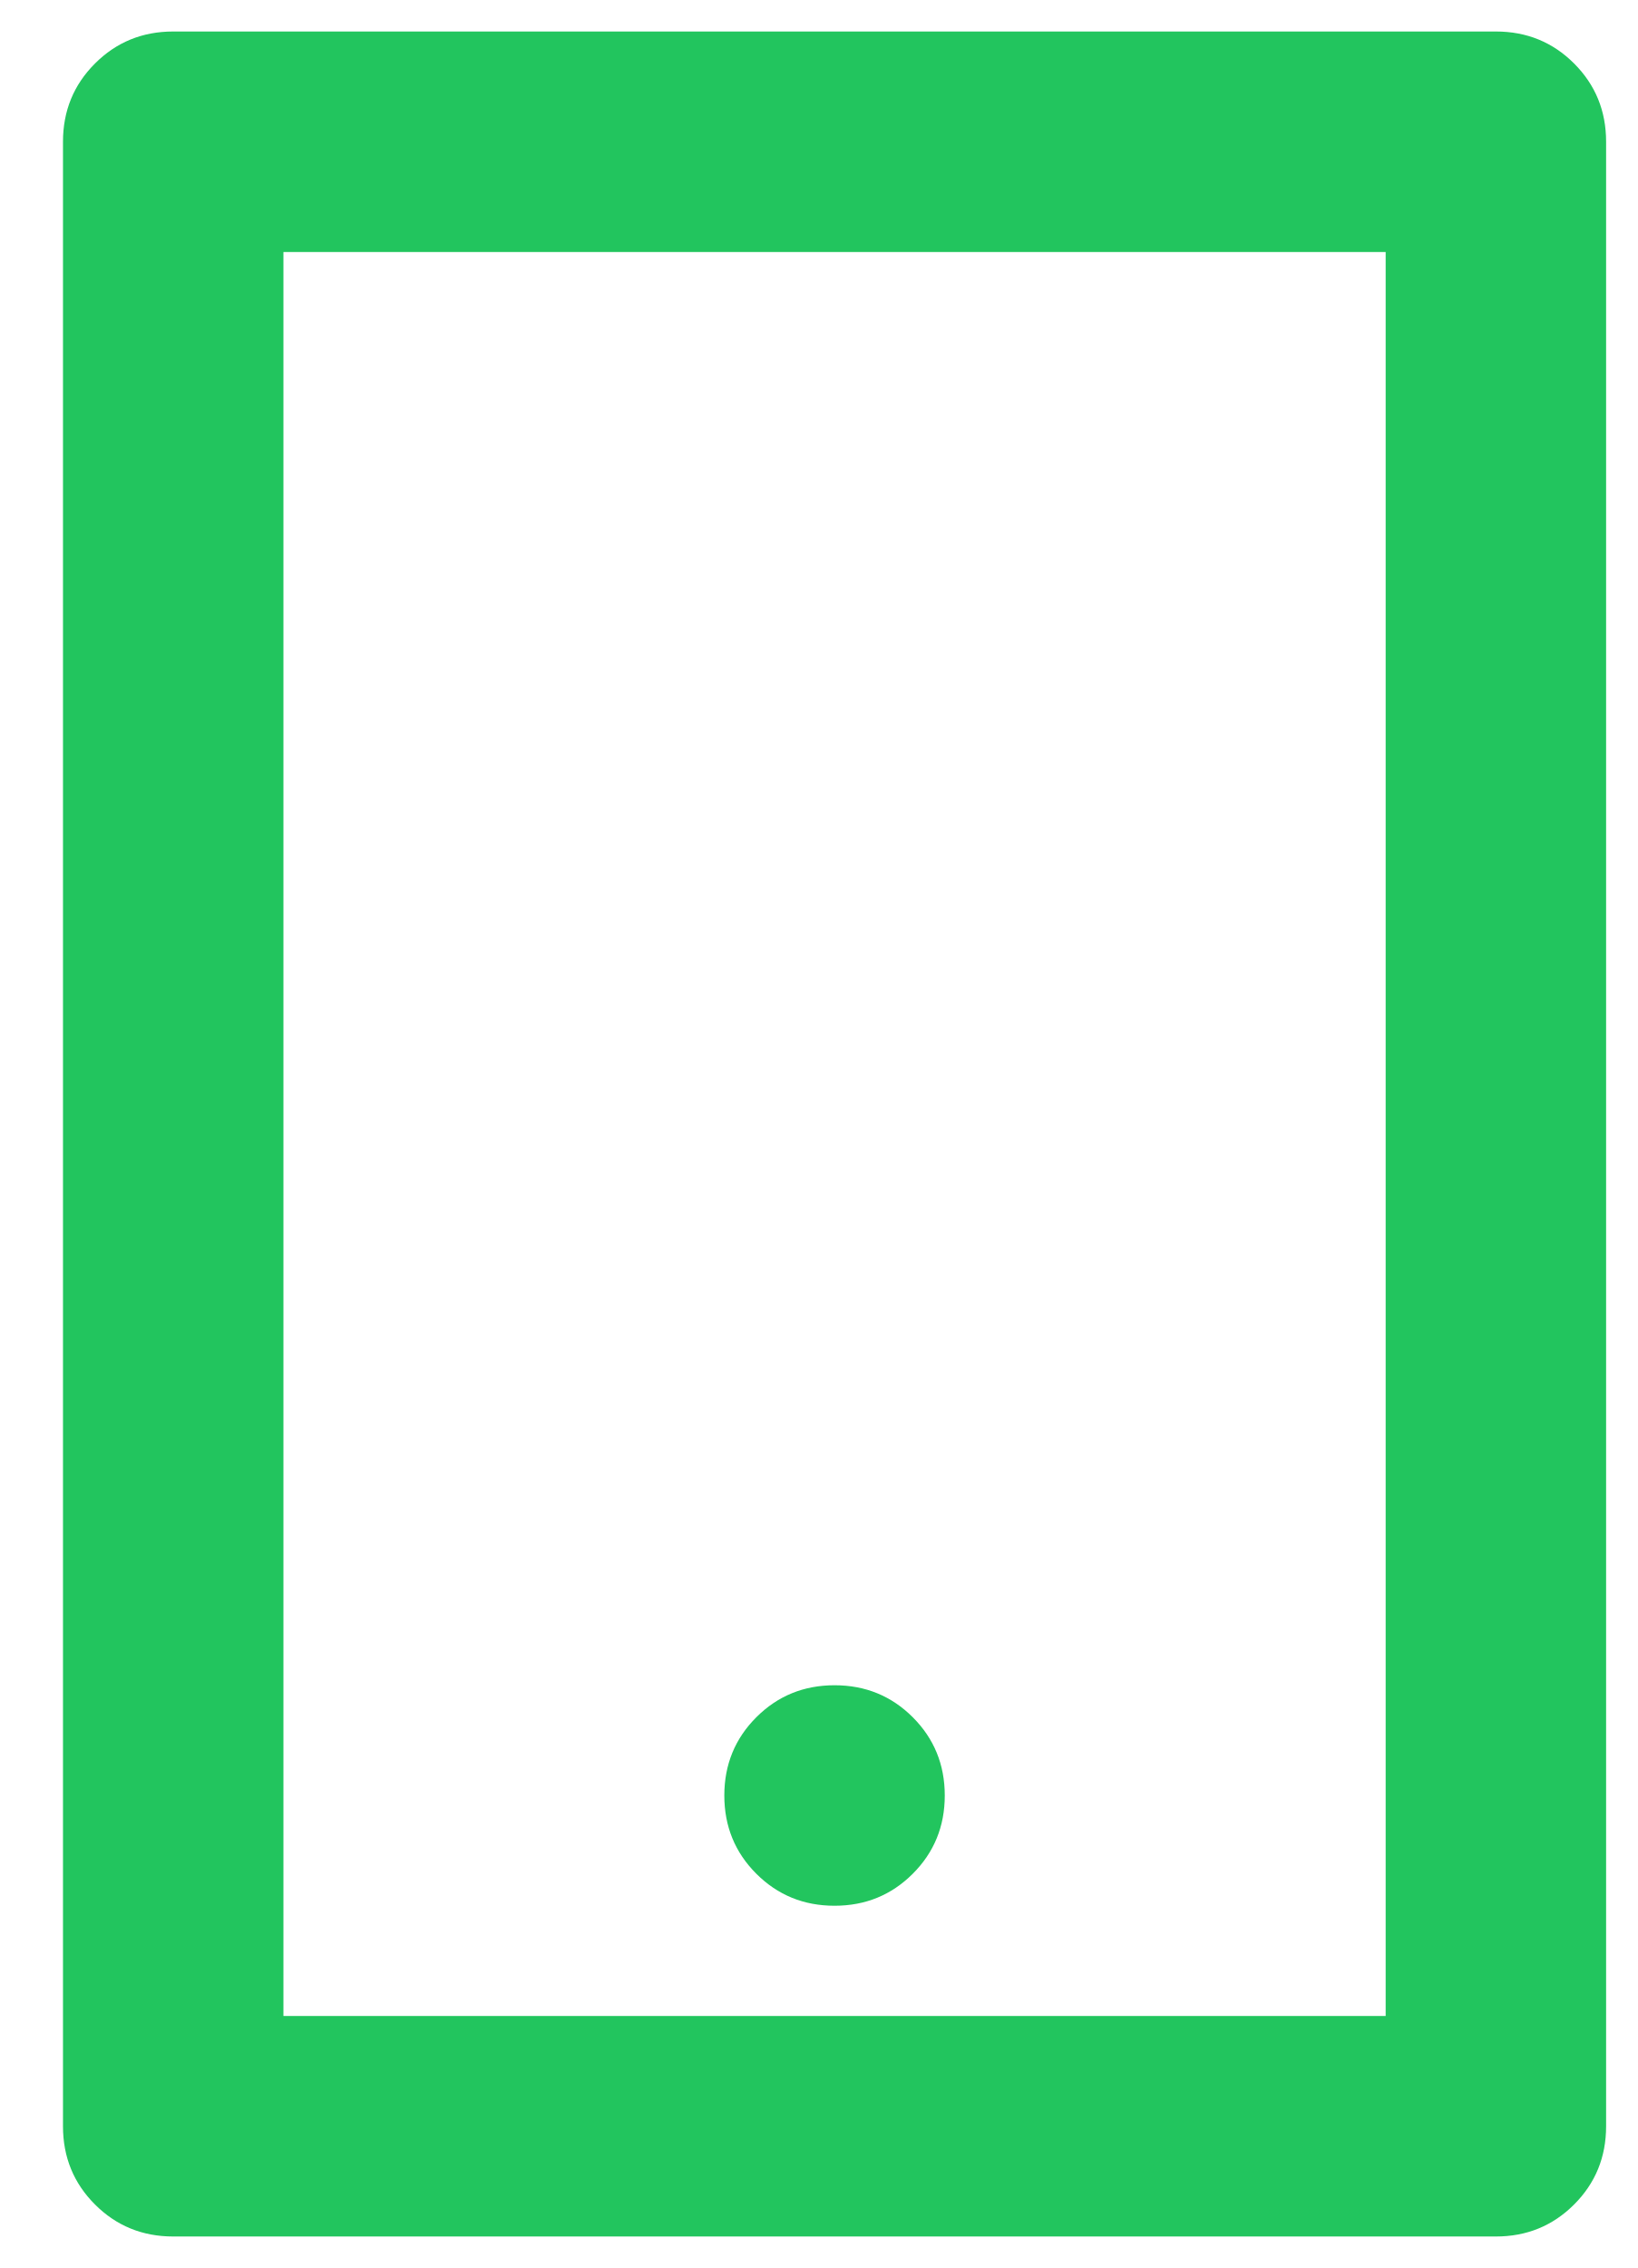
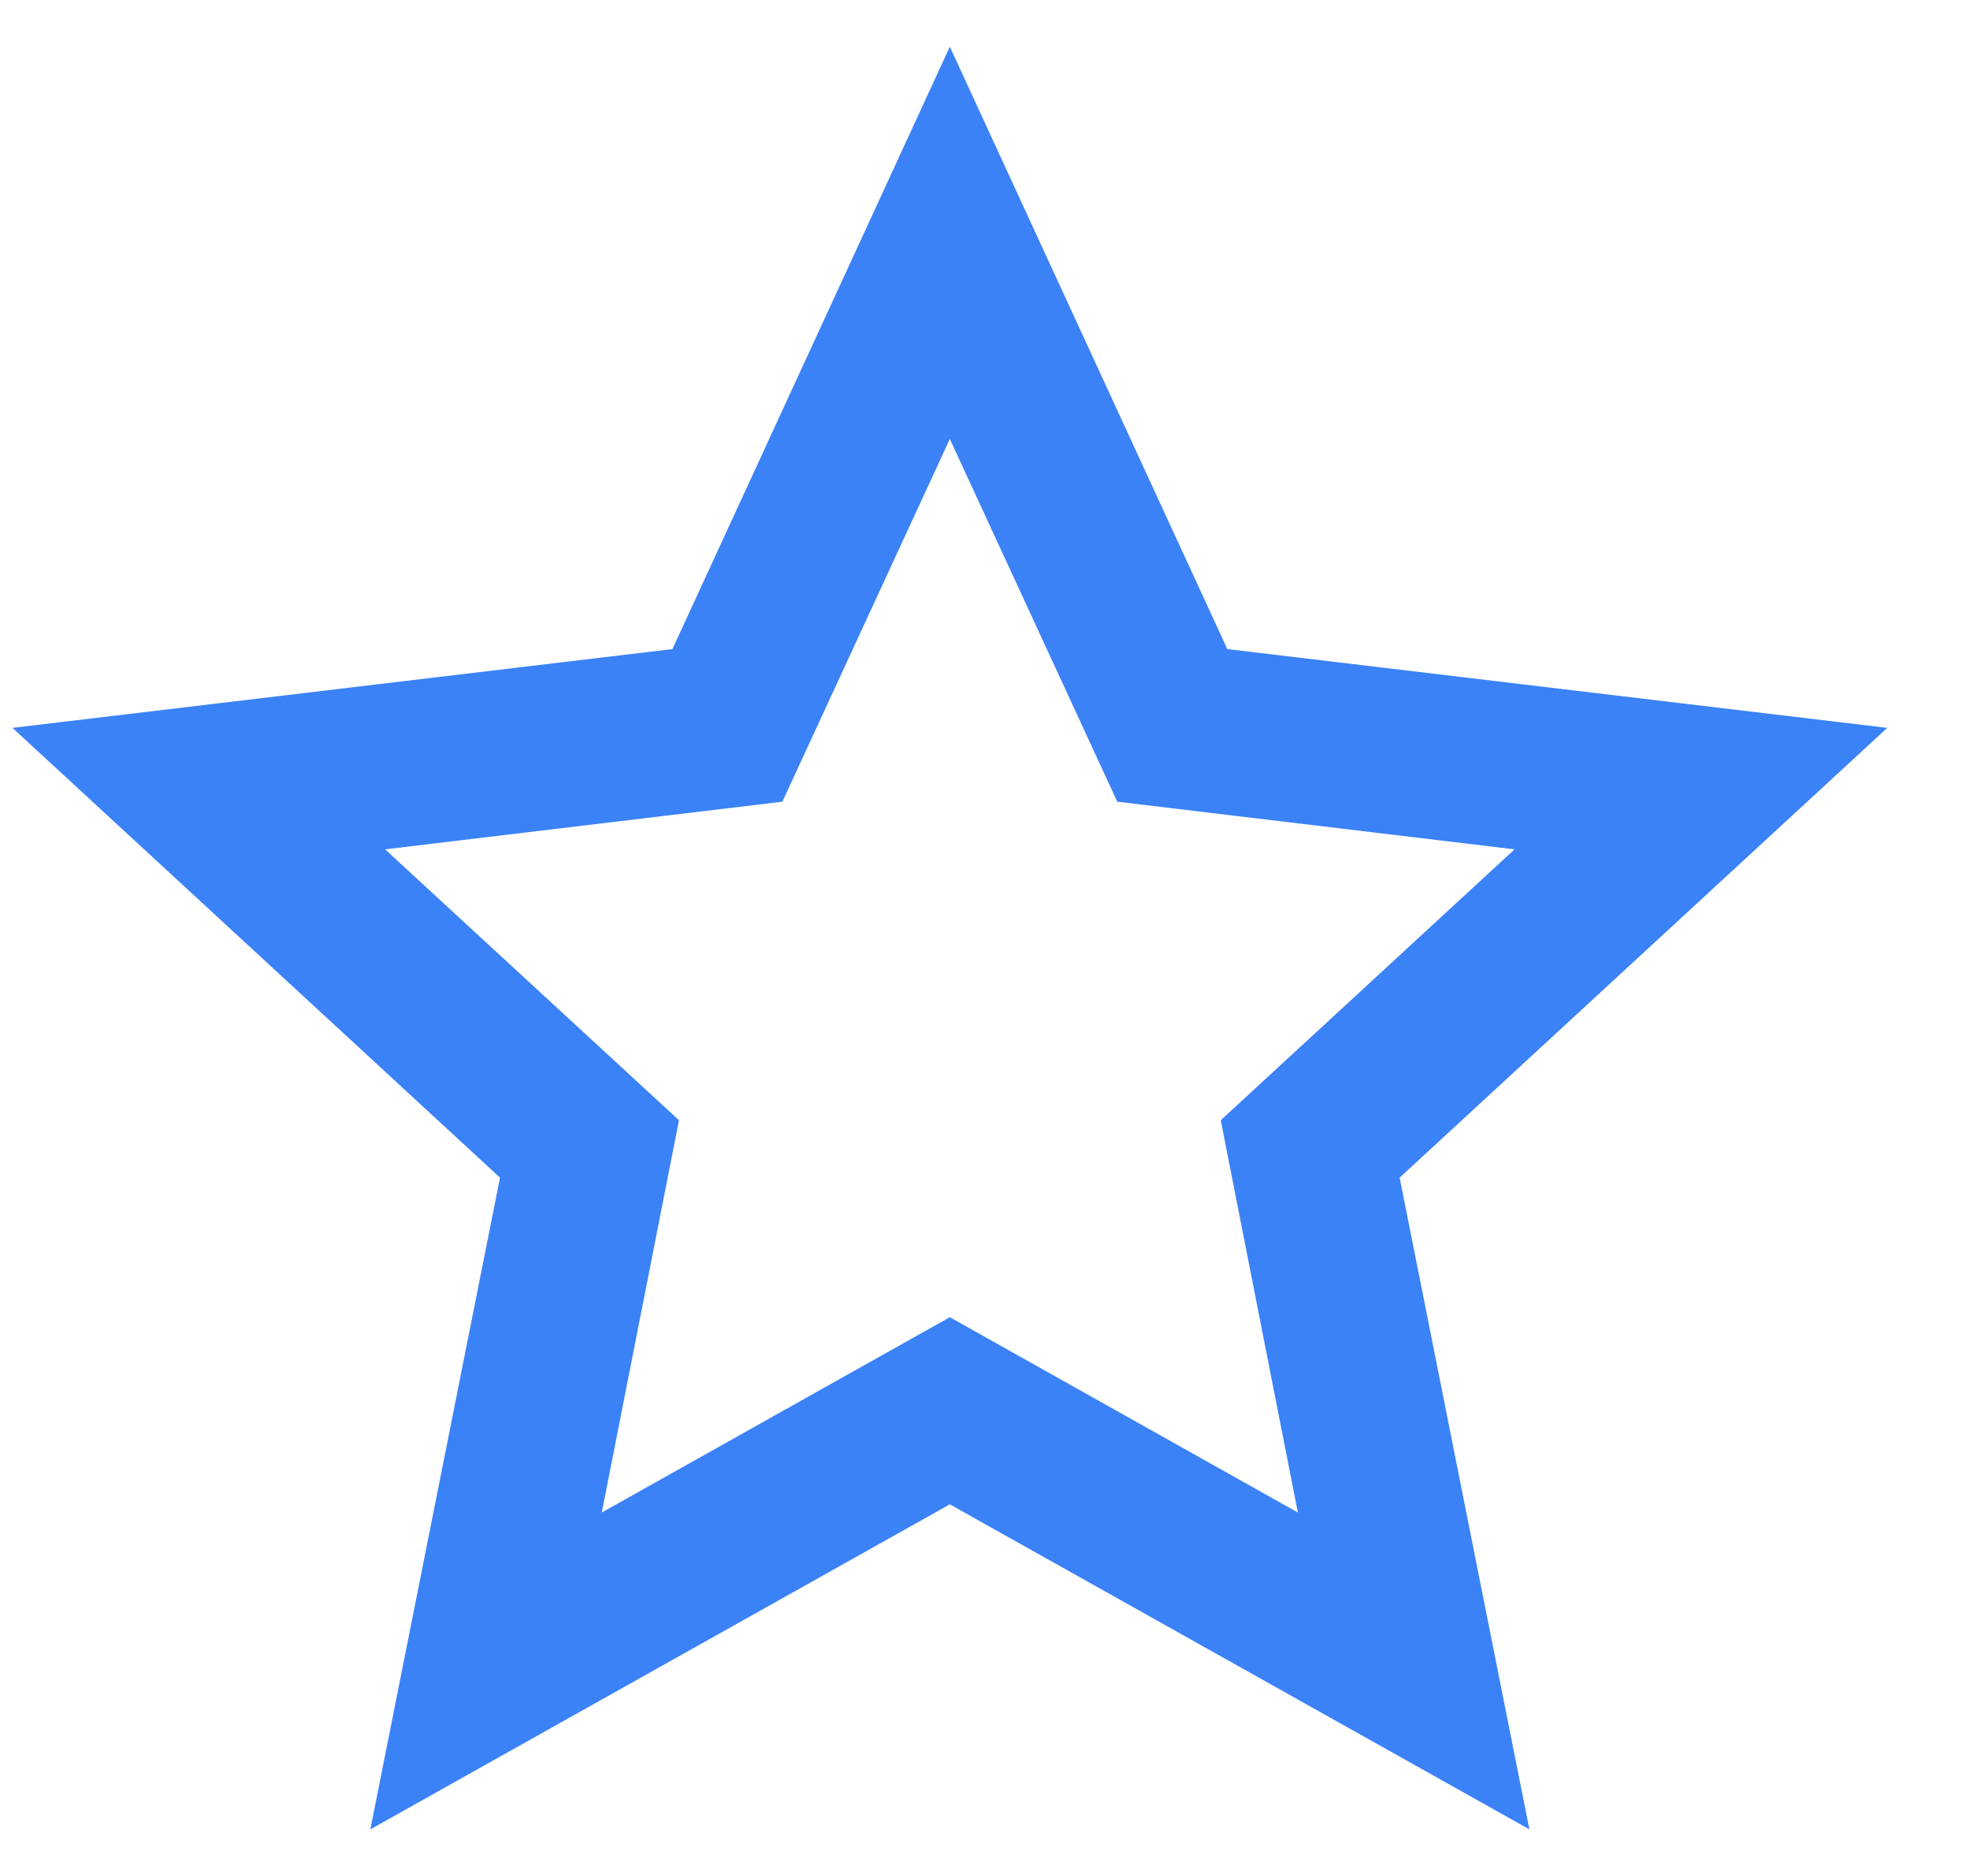
- <svg xmlns="http://www.w3.org/2000/svg" width="13" height="18" viewBox="0 0 13 18" fill="none">
-   <path d="M2.25 2V16H11V2H2.25ZM1.375 0.25H11.875C12.12 0.25 12.327 0.335 12.496 0.504C12.665 0.673 12.75 0.88 12.75 1.125V16.875C12.75 17.12 12.665 17.327 12.496 17.496C12.327 17.665 12.12 17.75 11.875 17.75H1.375C1.13 17.75 0.923 17.665 0.754 17.496C0.585 17.327 0.5 17.12 0.5 16.875V1.125C0.5 0.88 0.585 0.673 0.754 0.504C0.923 0.335 1.13 0.25 1.375 0.25ZM6.625 13.375C6.87 13.375 7.077 13.46 7.246 13.629C7.415 13.798 7.5 14.005 7.5 14.25C7.5 14.495 7.415 14.702 7.246 14.871C7.077 15.04 6.87 15.125 6.625 15.125C6.38 15.125 6.173 15.04 6.004 14.871C5.835 14.702 5.75 14.495 5.75 14.25C5.75 14.005 5.835 13.798 6.004 13.629C6.173 13.46 6.38 13.375 6.625 13.375Z" fill="#22C55E" />
+ <svg xmlns="http://www.w3.org/2000/svg" width="21" height="20" viewBox="0 0 21 20" fill="none">
+   <path d="M10.125 16.038L3.948 19.503L5.33 12.555L0.133 7.76L7.168 6.92L10.125 0.498L13.083 6.92L20.118 7.76L14.92 12.555L16.303 19.503L10.125 16.038ZM10.125 14.043L13.835 16.125L13.013 11.943L16.145 9.055L11.91 8.547L10.125 4.68L8.34 8.547L4.105 9.055L7.238 11.943L6.415 16.125L10.125 14.043Z" fill="#3B82F6" />
</svg>
